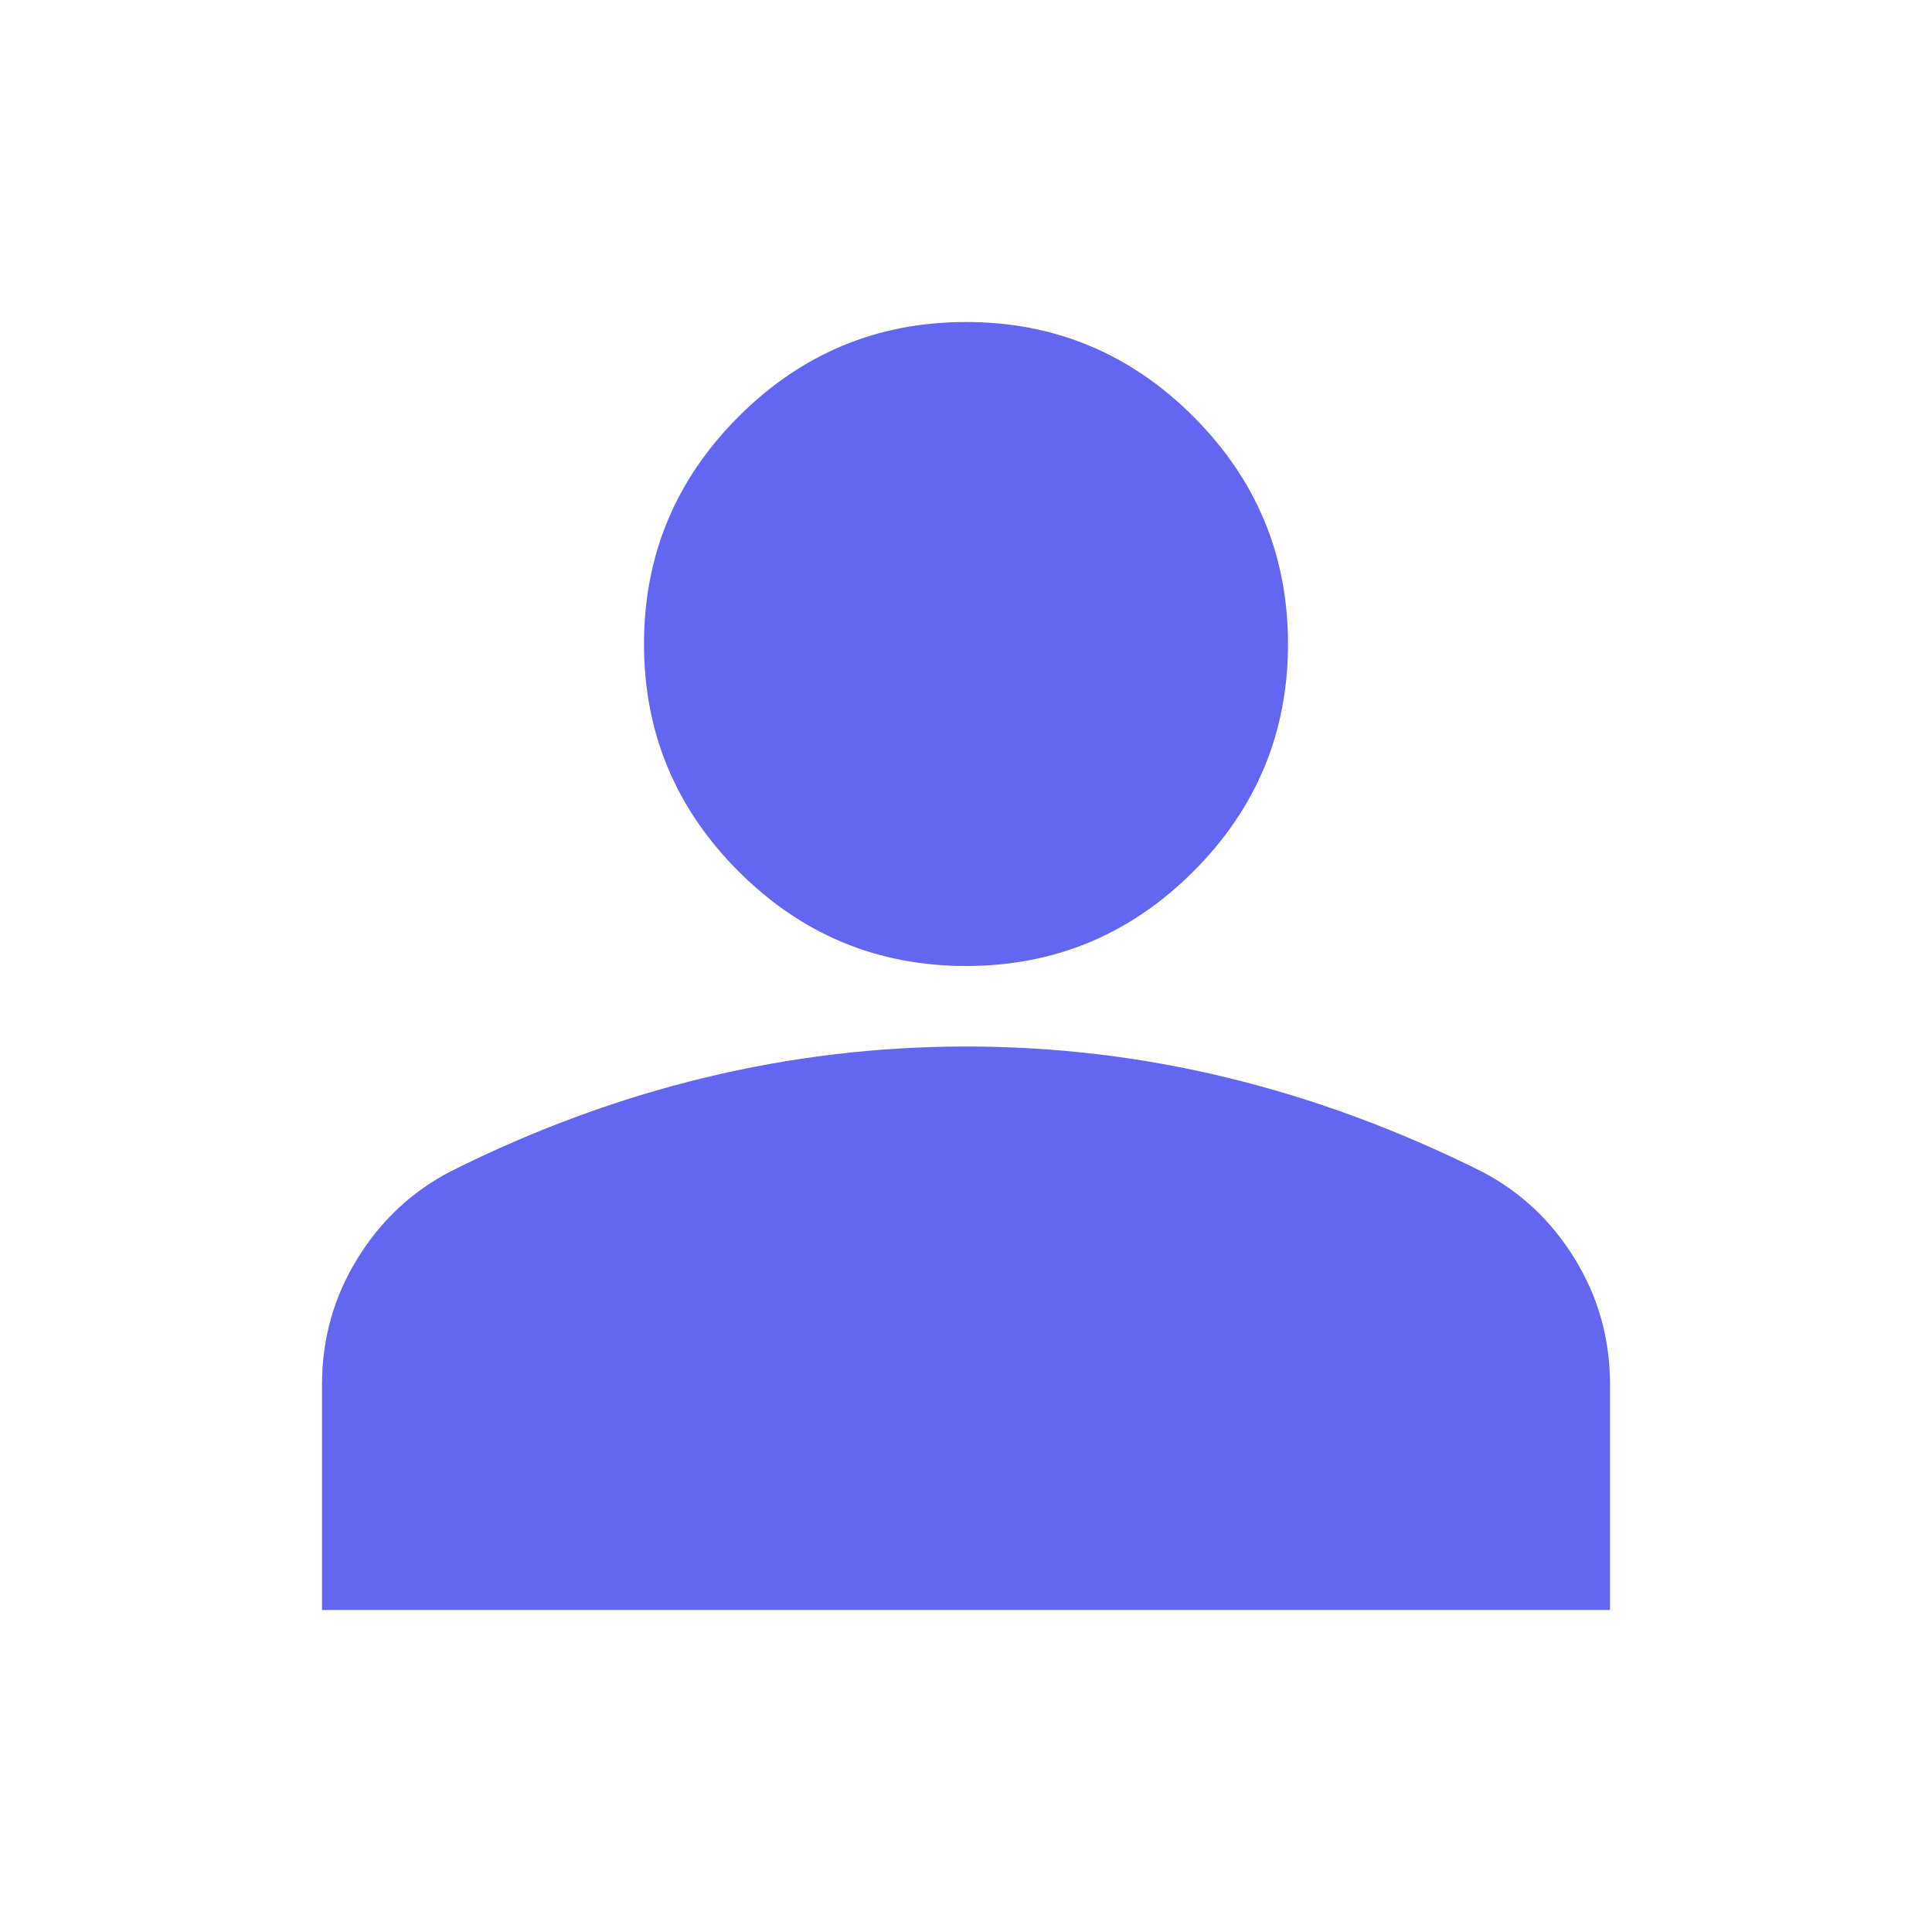
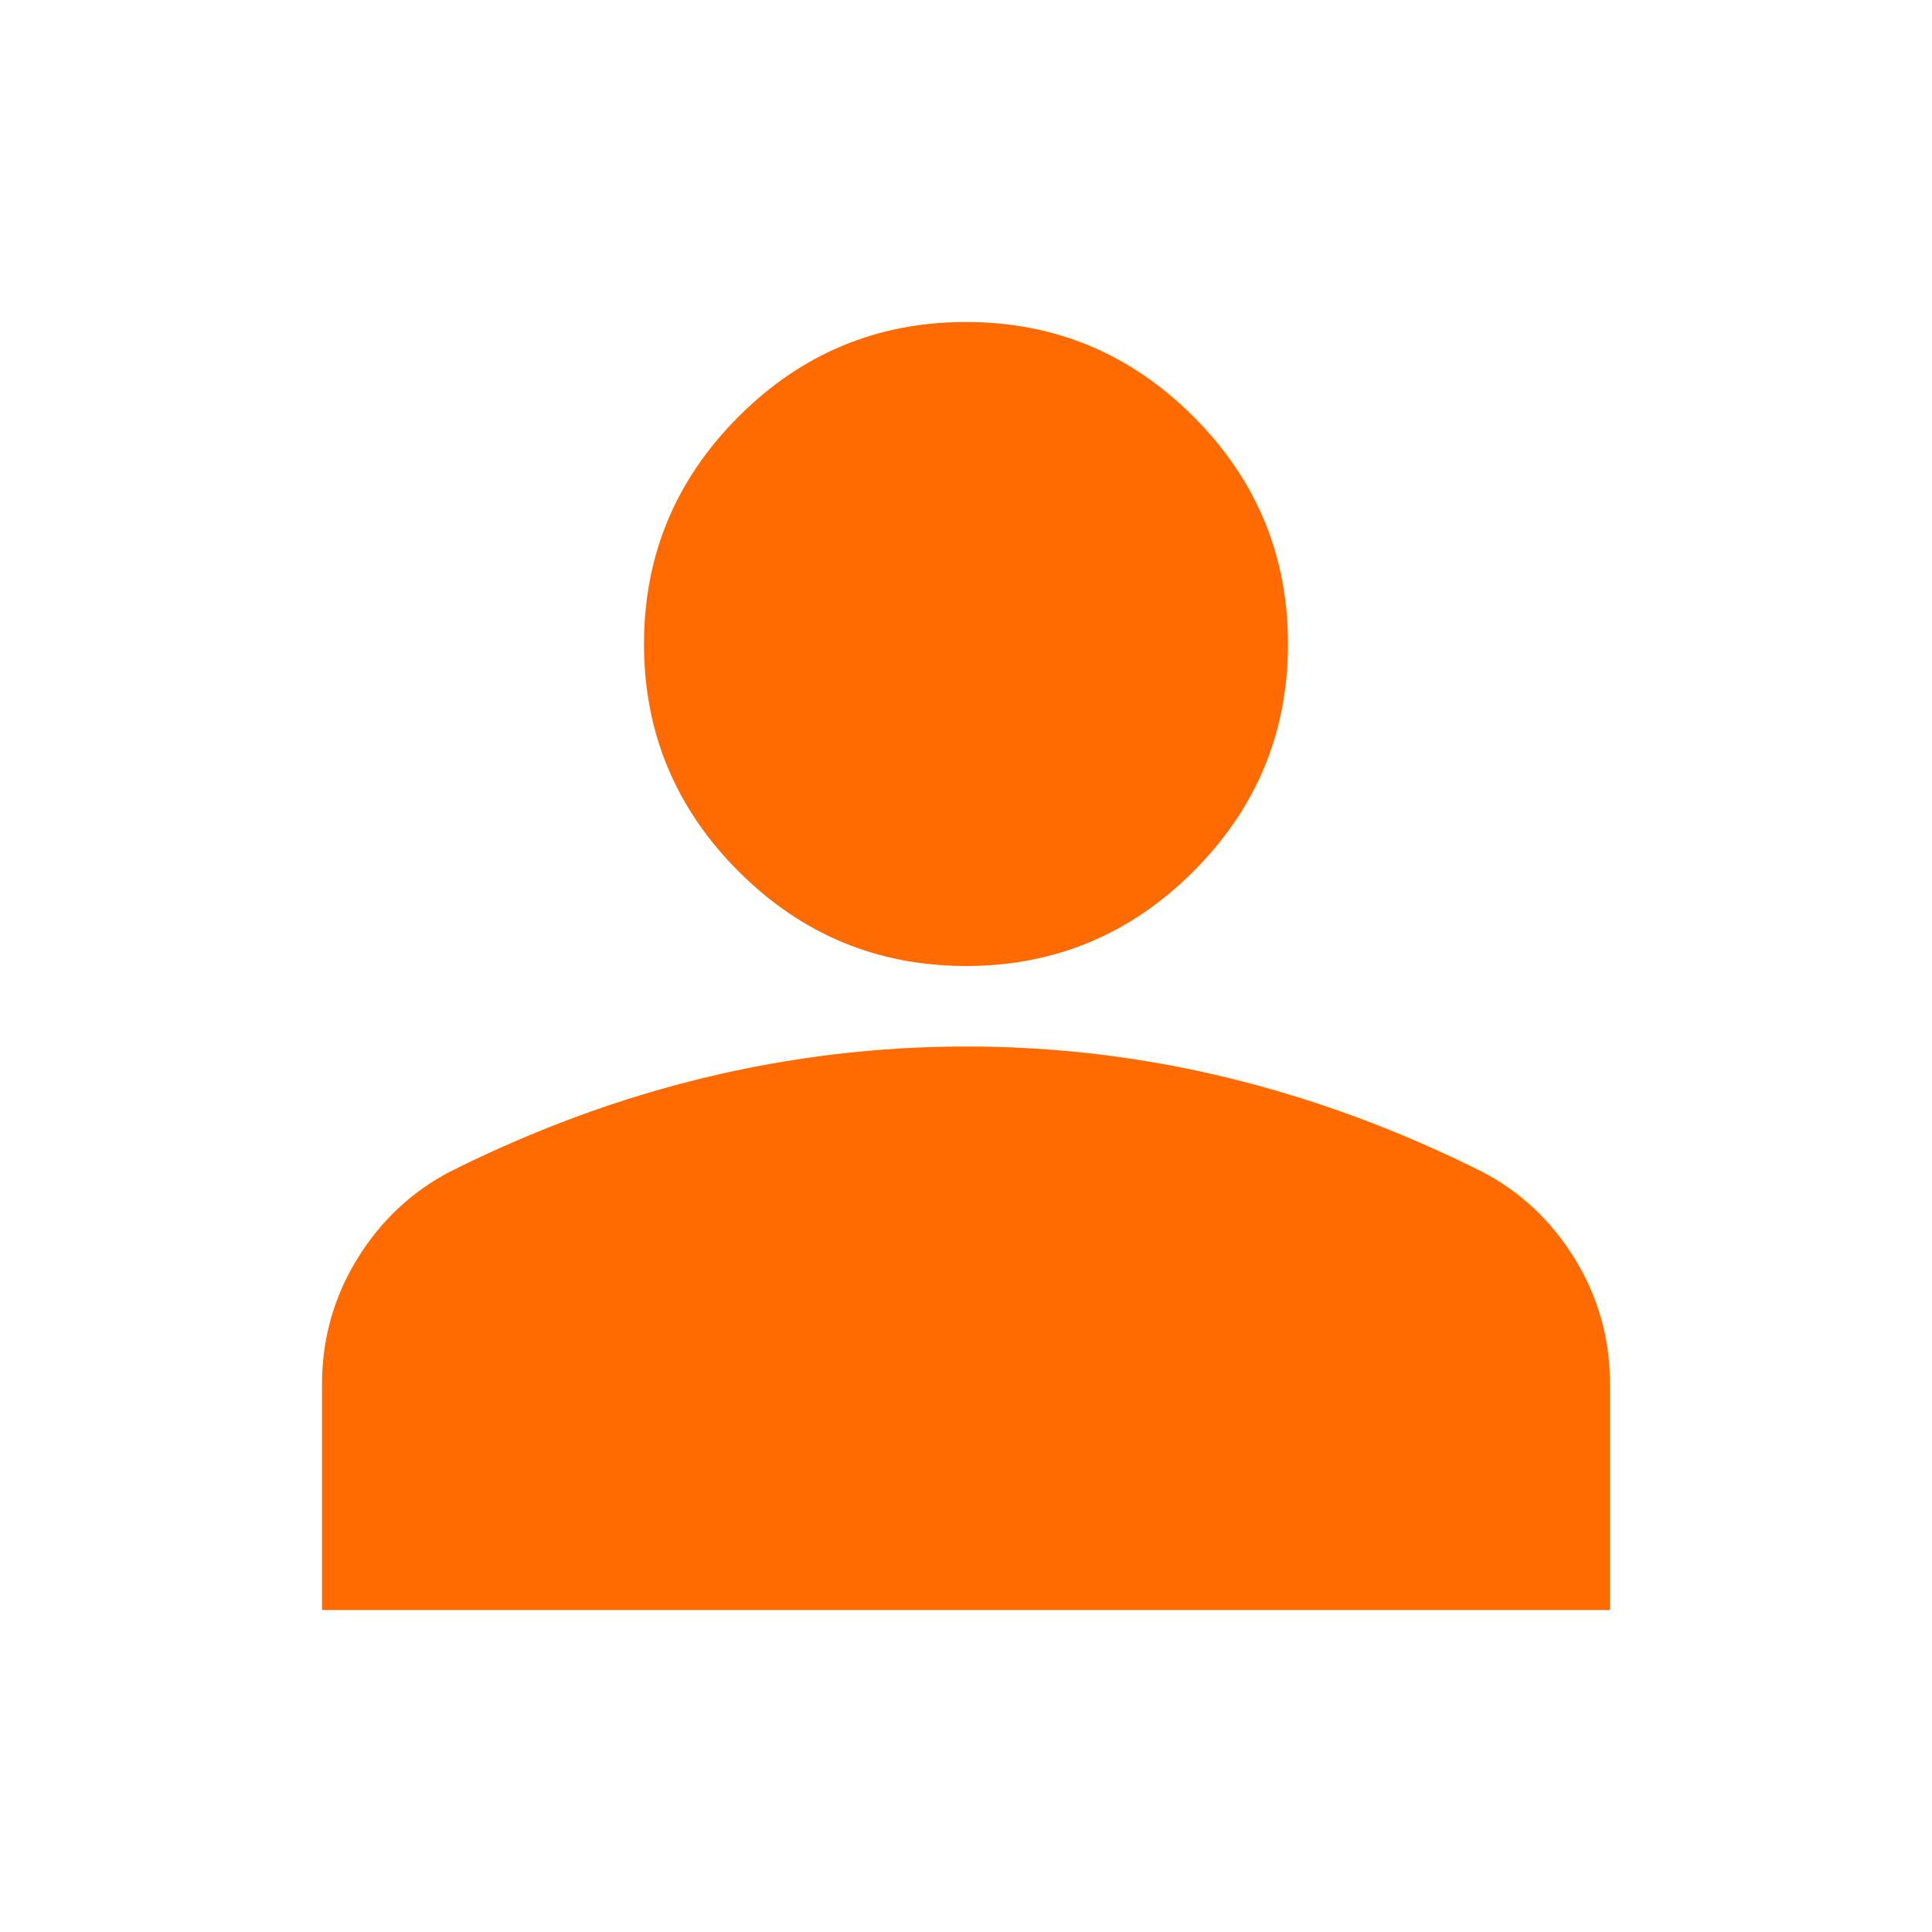
<svg xmlns="http://www.w3.org/2000/svg" width="81" height="81" viewBox="0 0 24 24">
-   <path fill="#6366f1" d="M9.175 10.825Q8 9.65 8 8t1.175-2.825T12 4t2.825 1.175T16 8t-1.175 2.825T12 12t-2.825-1.175M4 20v-2.8q0-.85.438-1.562T5.6 14.55q1.55-.775 3.15-1.162T12 13t3.25.388t3.15 1.162q.725.375 1.163 1.088T20 17.2V20z" />
+   <path fill="#FF6B00" d="M9.175 10.825Q8 9.65 8 8t1.175-2.825T12 4t2.825 1.175T16 8t-1.175 2.825T12 12t-2.825-1.175M4 20v-2.8q0-.85.438-1.562T5.6 14.55q1.55-.775 3.15-1.162T12 13t3.25.388t3.15 1.162q.725.375 1.163 1.088T20 17.2V20z" />
</svg>
